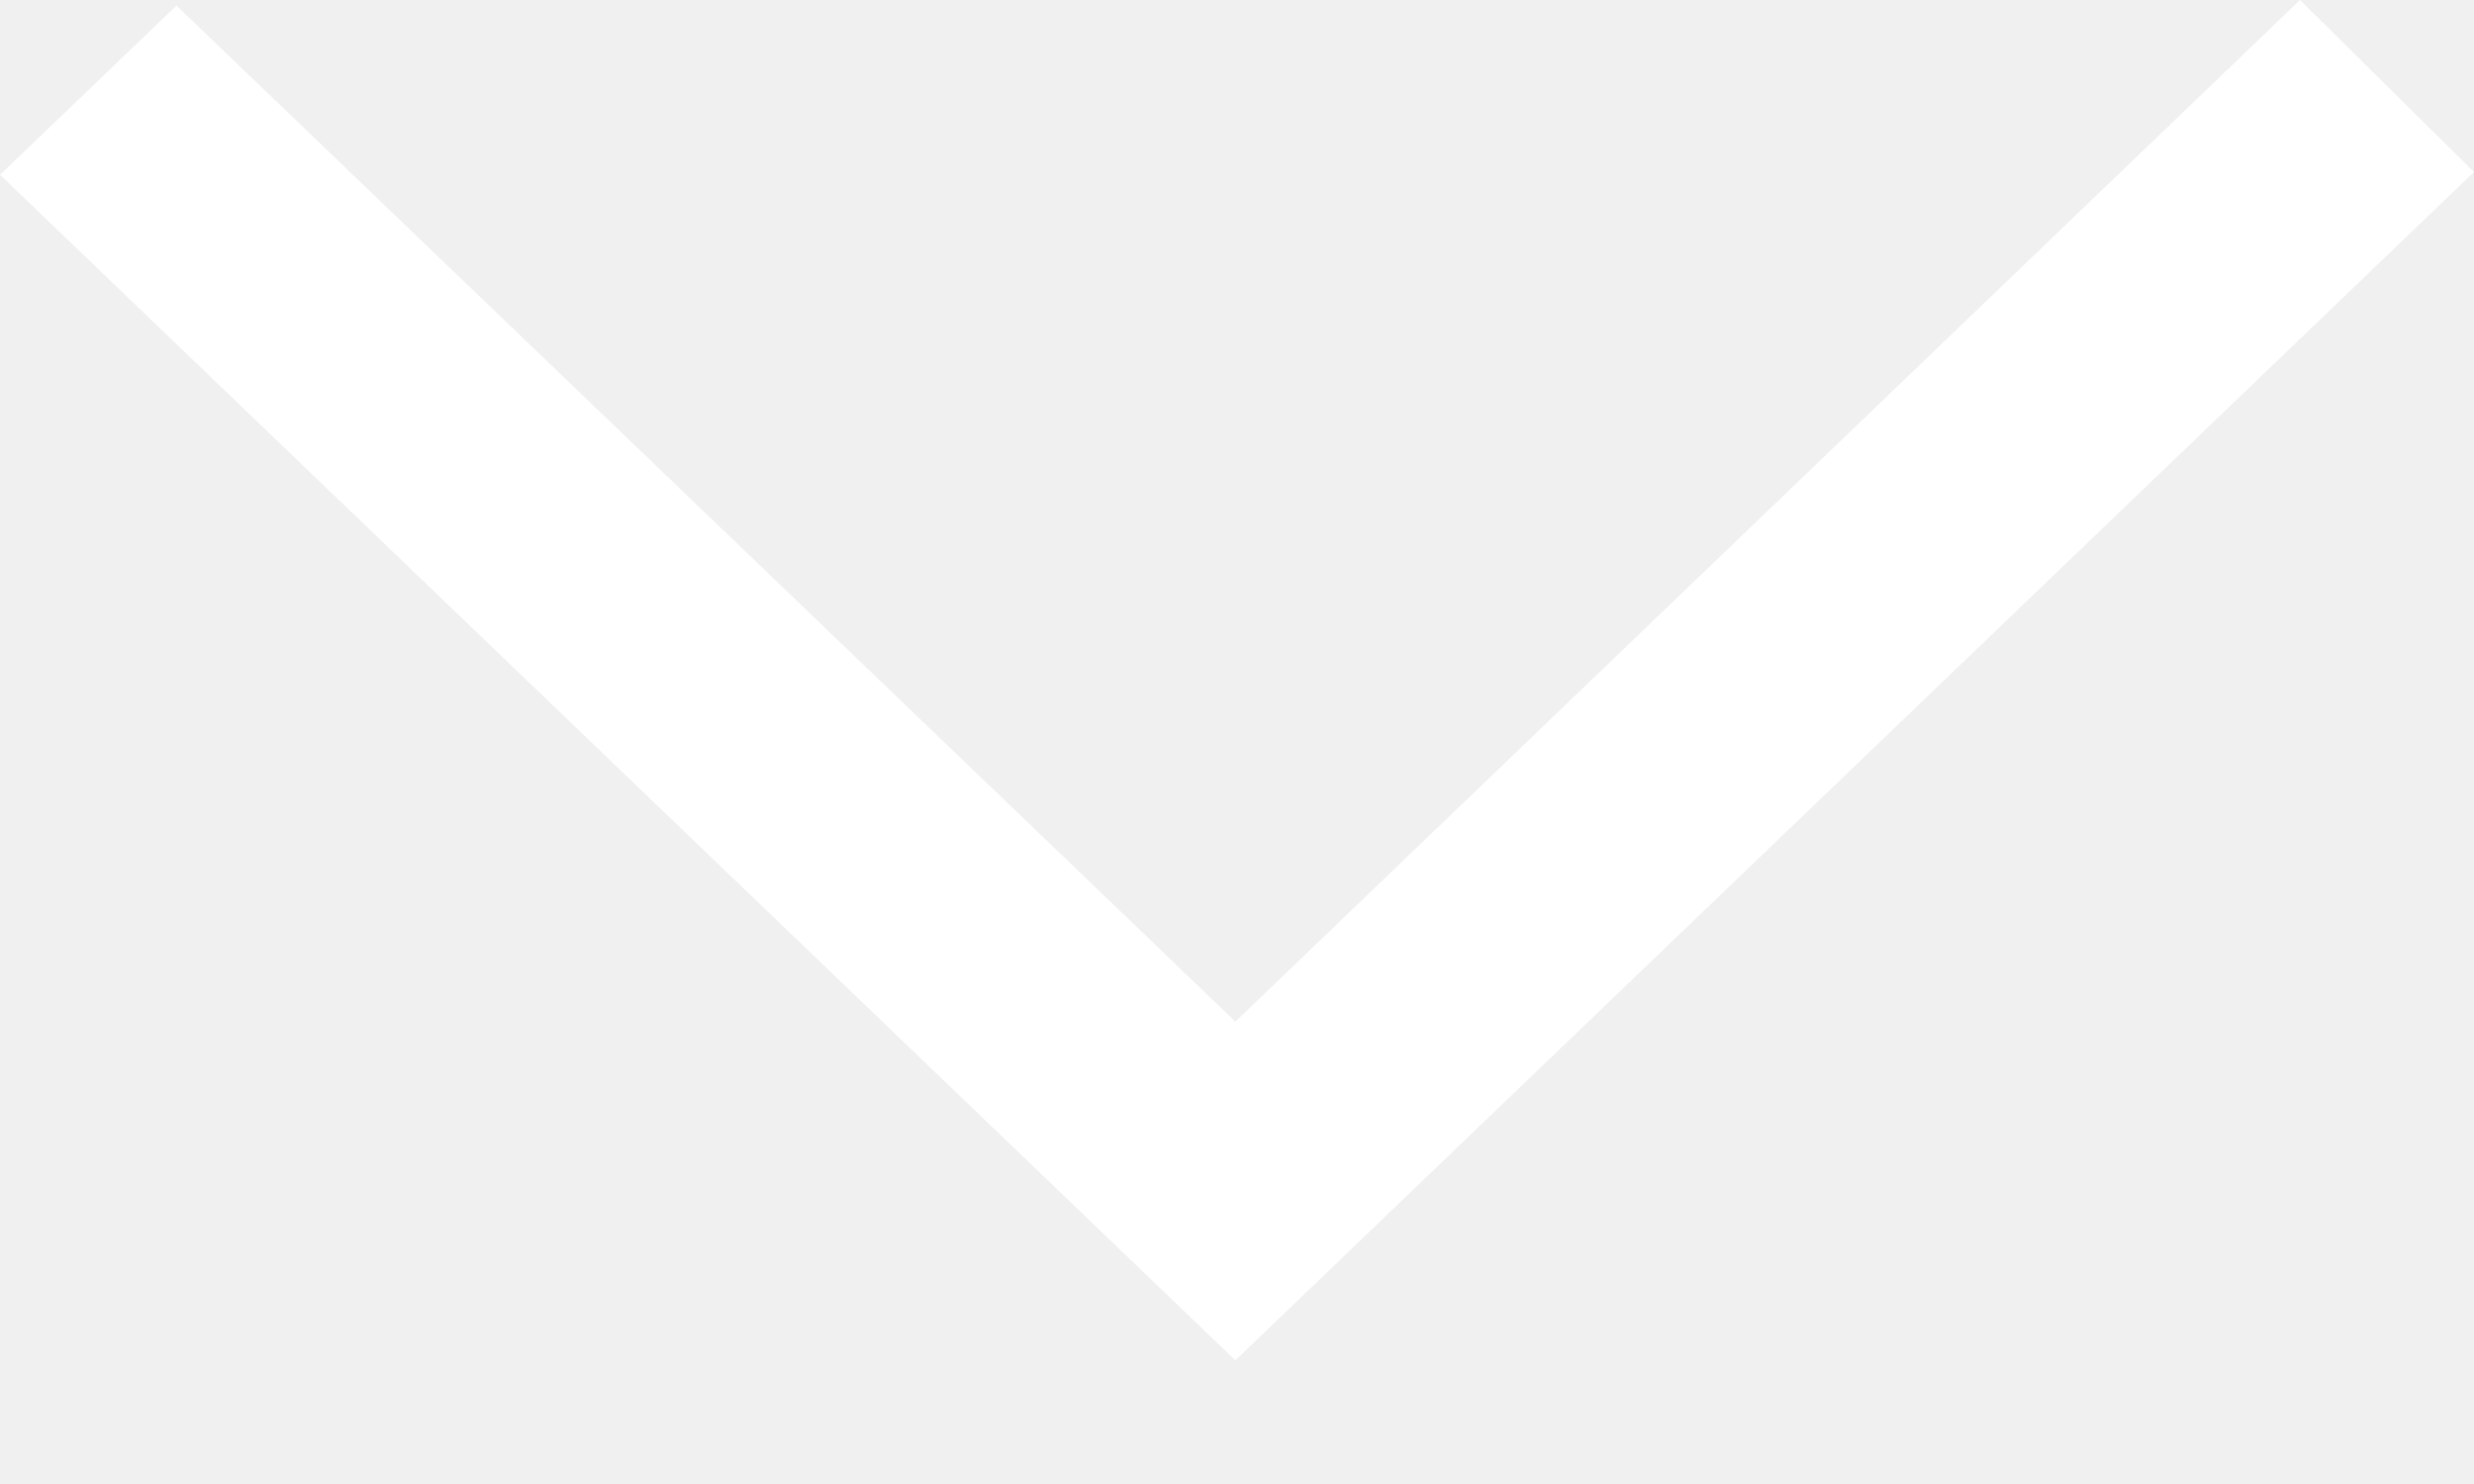
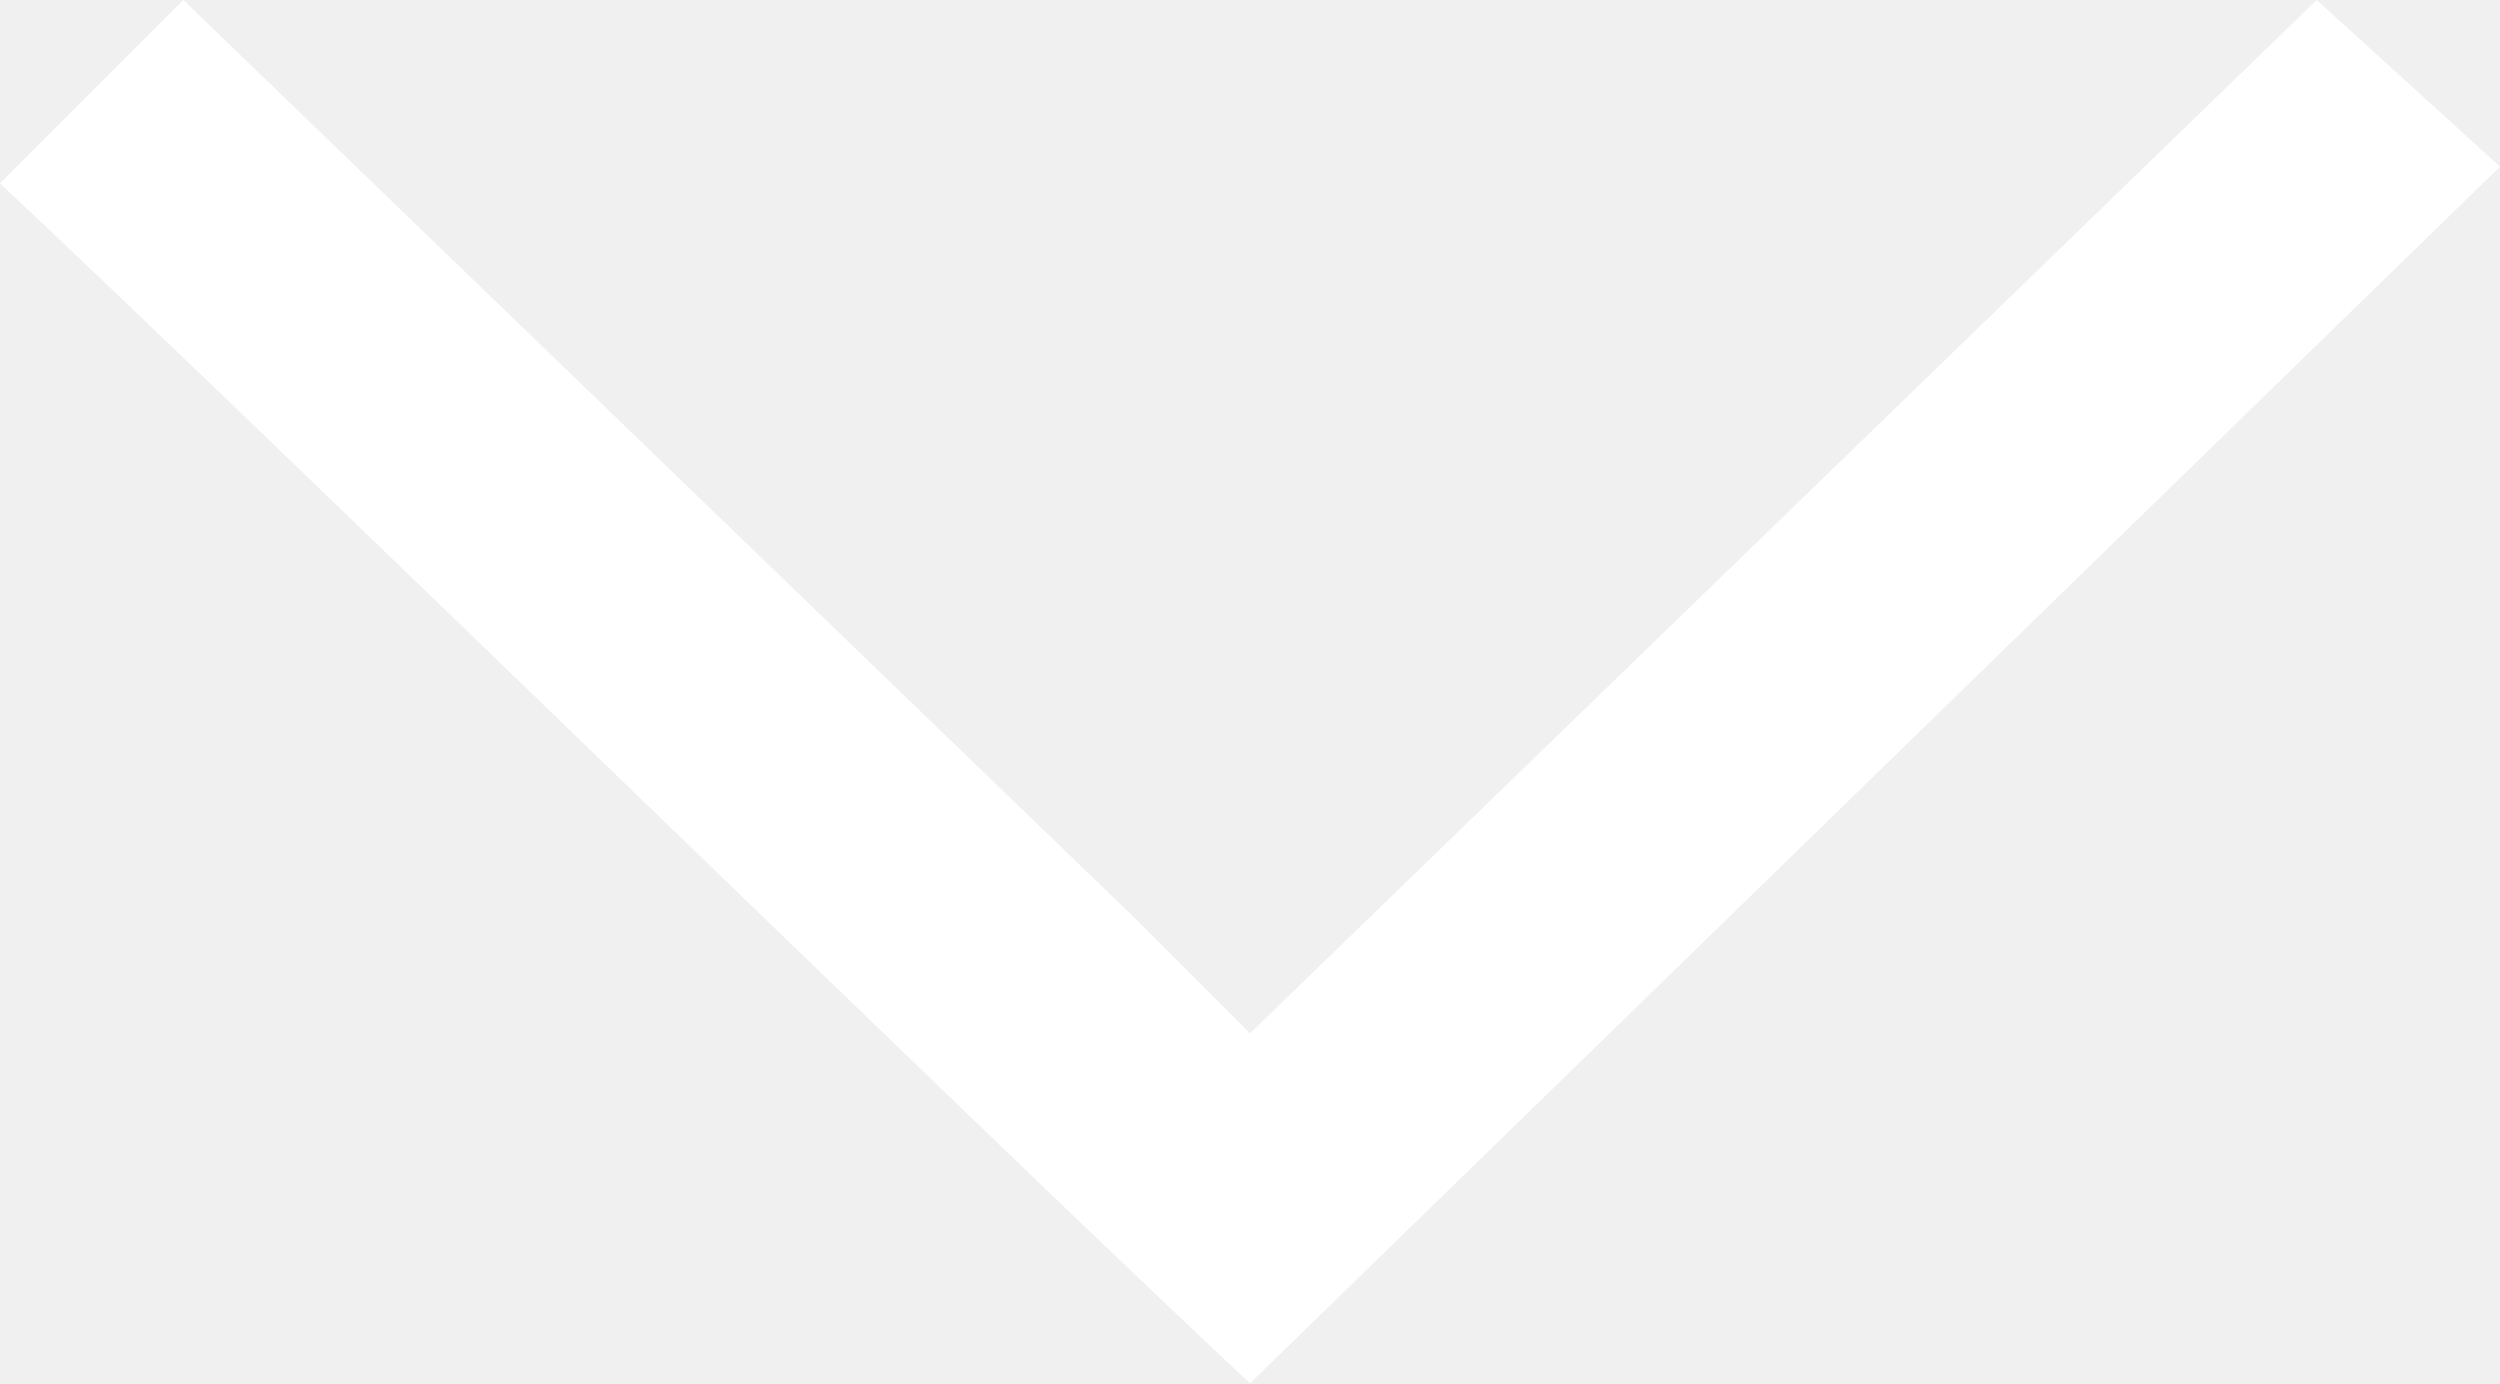
- <svg xmlns="http://www.w3.org/2000/svg" width="15" height="9" viewBox="0 0 15 9">
-   <path fill="#FFF" fill-rule="evenodd" d="M15 1.043L13.945 0 7.49 6.196l-.688-.661.004.004L1.07.034 0 1.06C1.585 2.582 6.01 6.83 7.49 8.25L15 1.043" />
+ <svg xmlns="http://www.w3.org/2000/svg" version="1.1" id="Layer_1" x="0px" y="0px" viewBox="0 0 15 8.3" style="enable-background:new 0 0 15 8.3;" xml:space="preserve">
+   <style type="text/css">
+ 	.st0{fill-rule:evenodd;clip-rule:evenodd;fill:#FFFFFF;}
+ </style>
+   <path class="st0" d="M15,1l-1.1-1L7.5,6.2L6.8,5.5l0,0L1.1,0L0,1.1c1.6,1.5,6,5.8,7.5,7.2L15,1" />
</svg>
